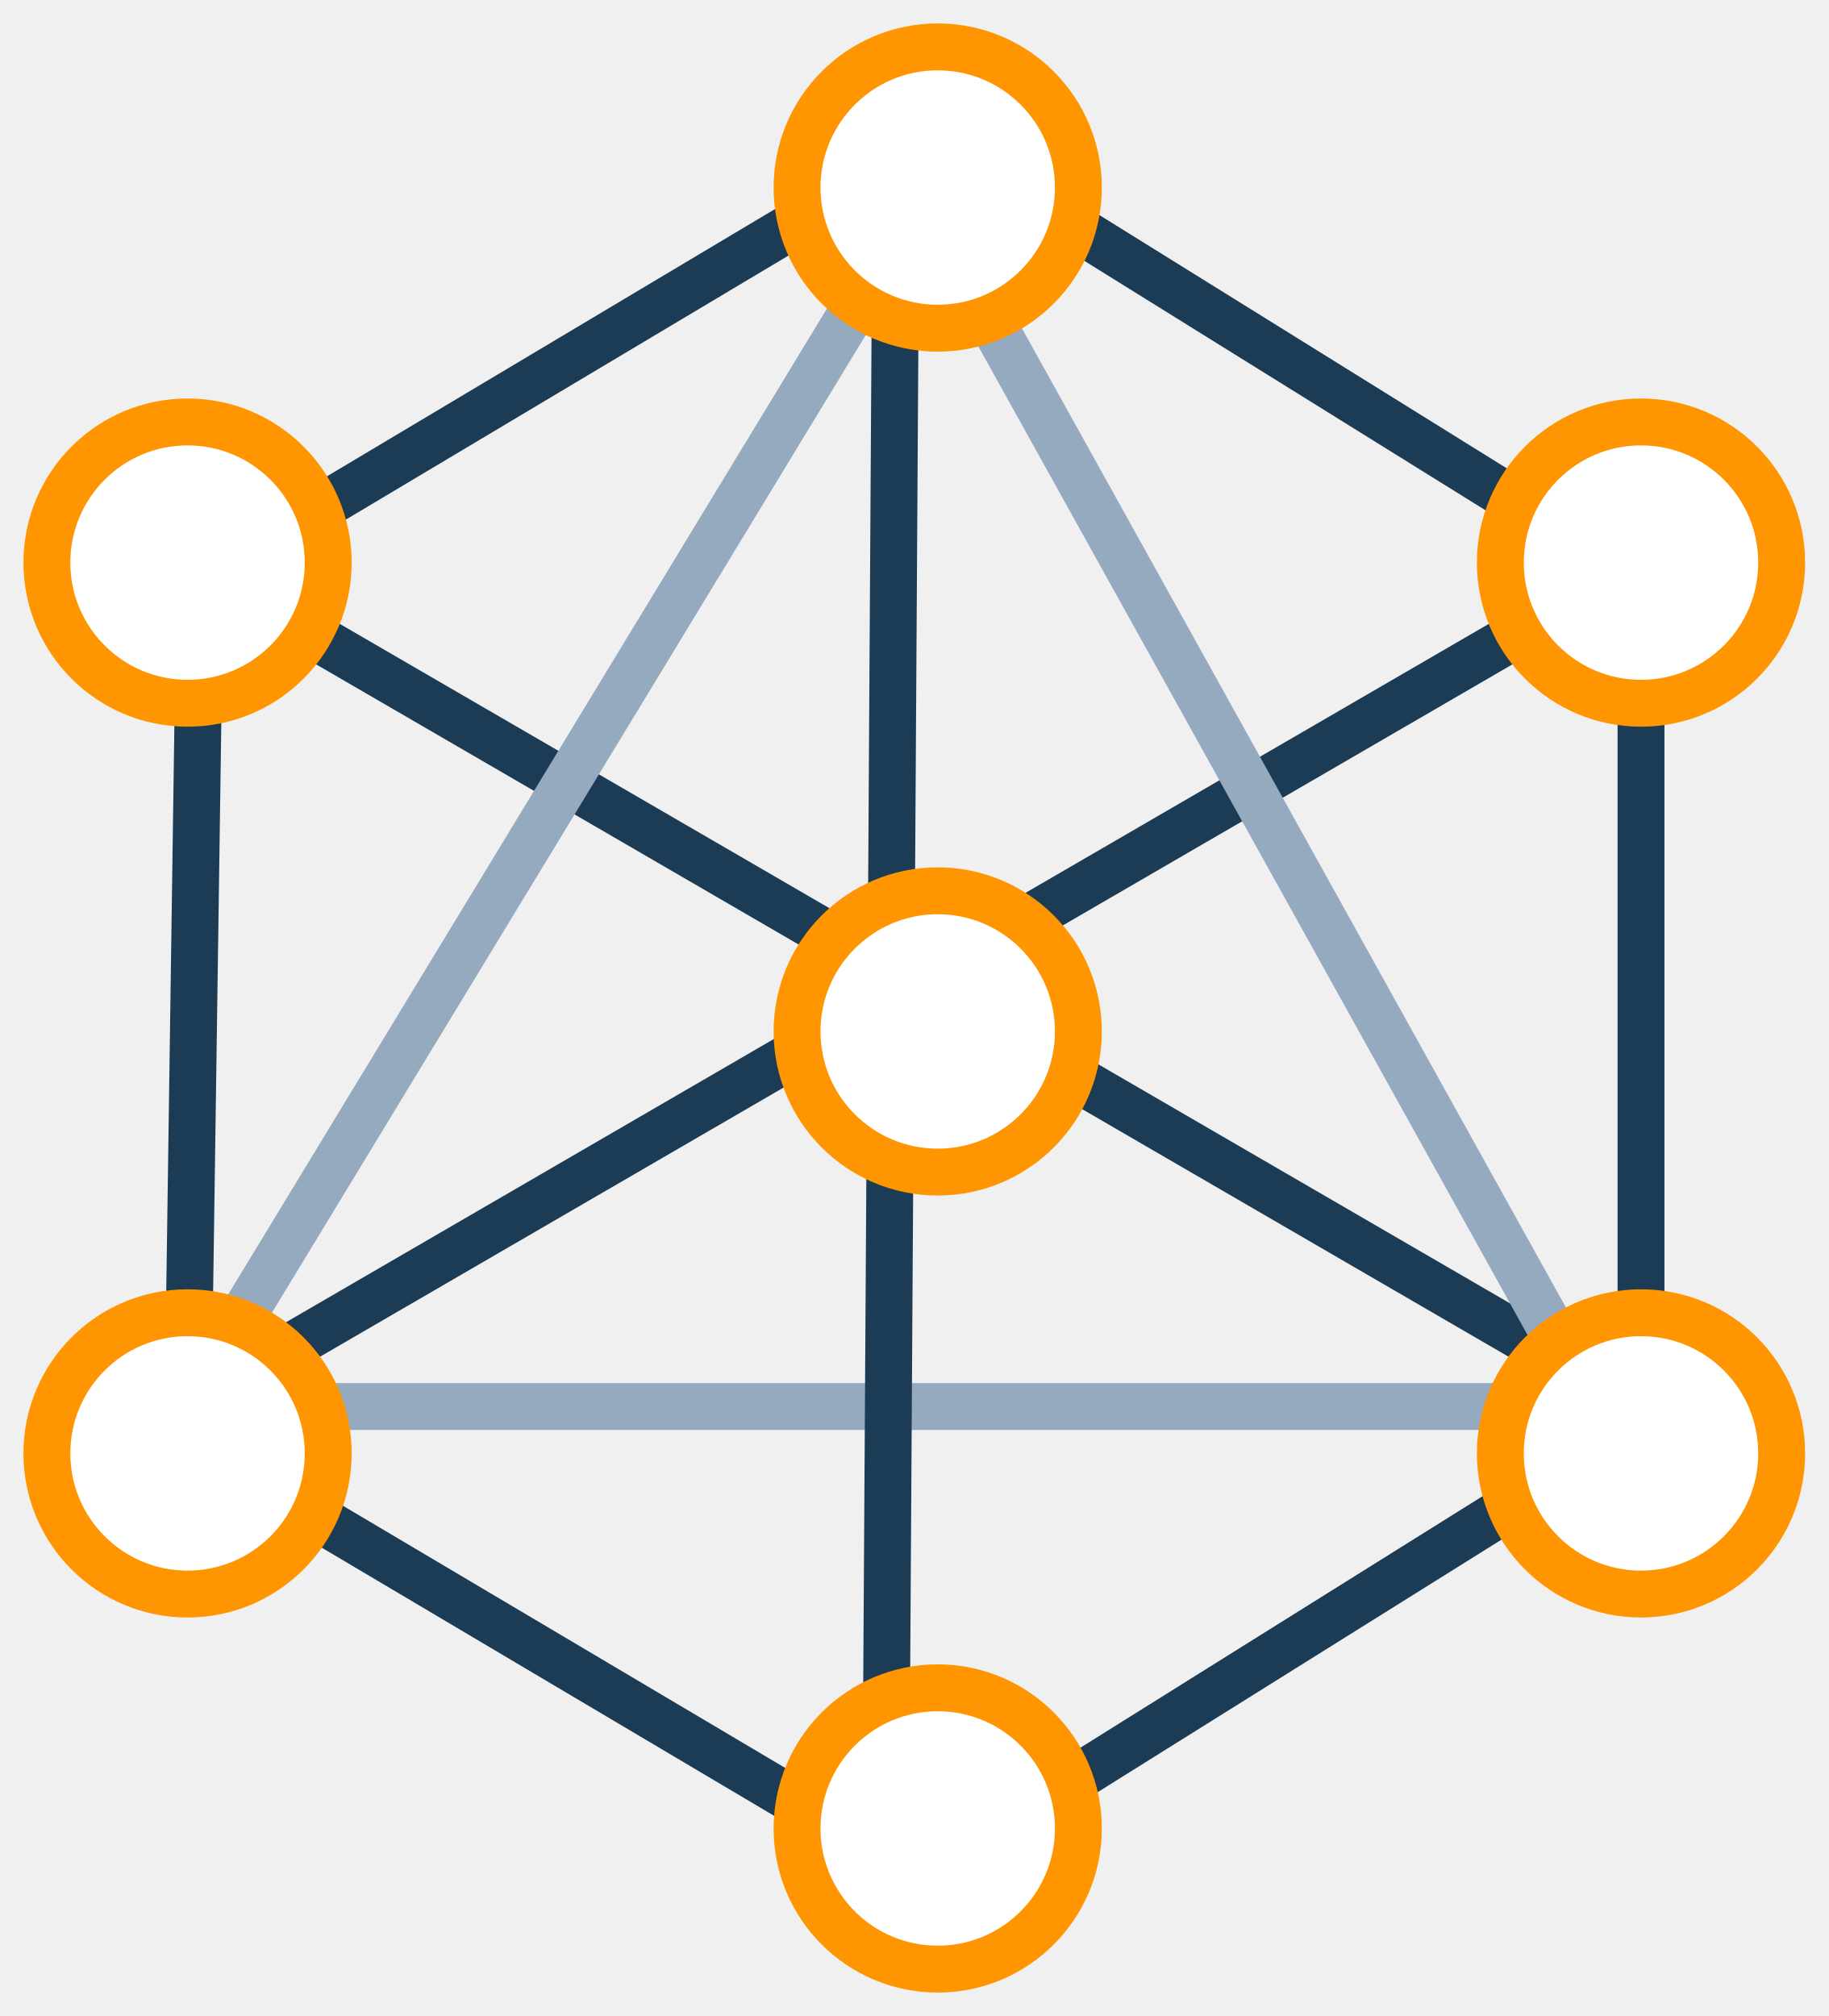
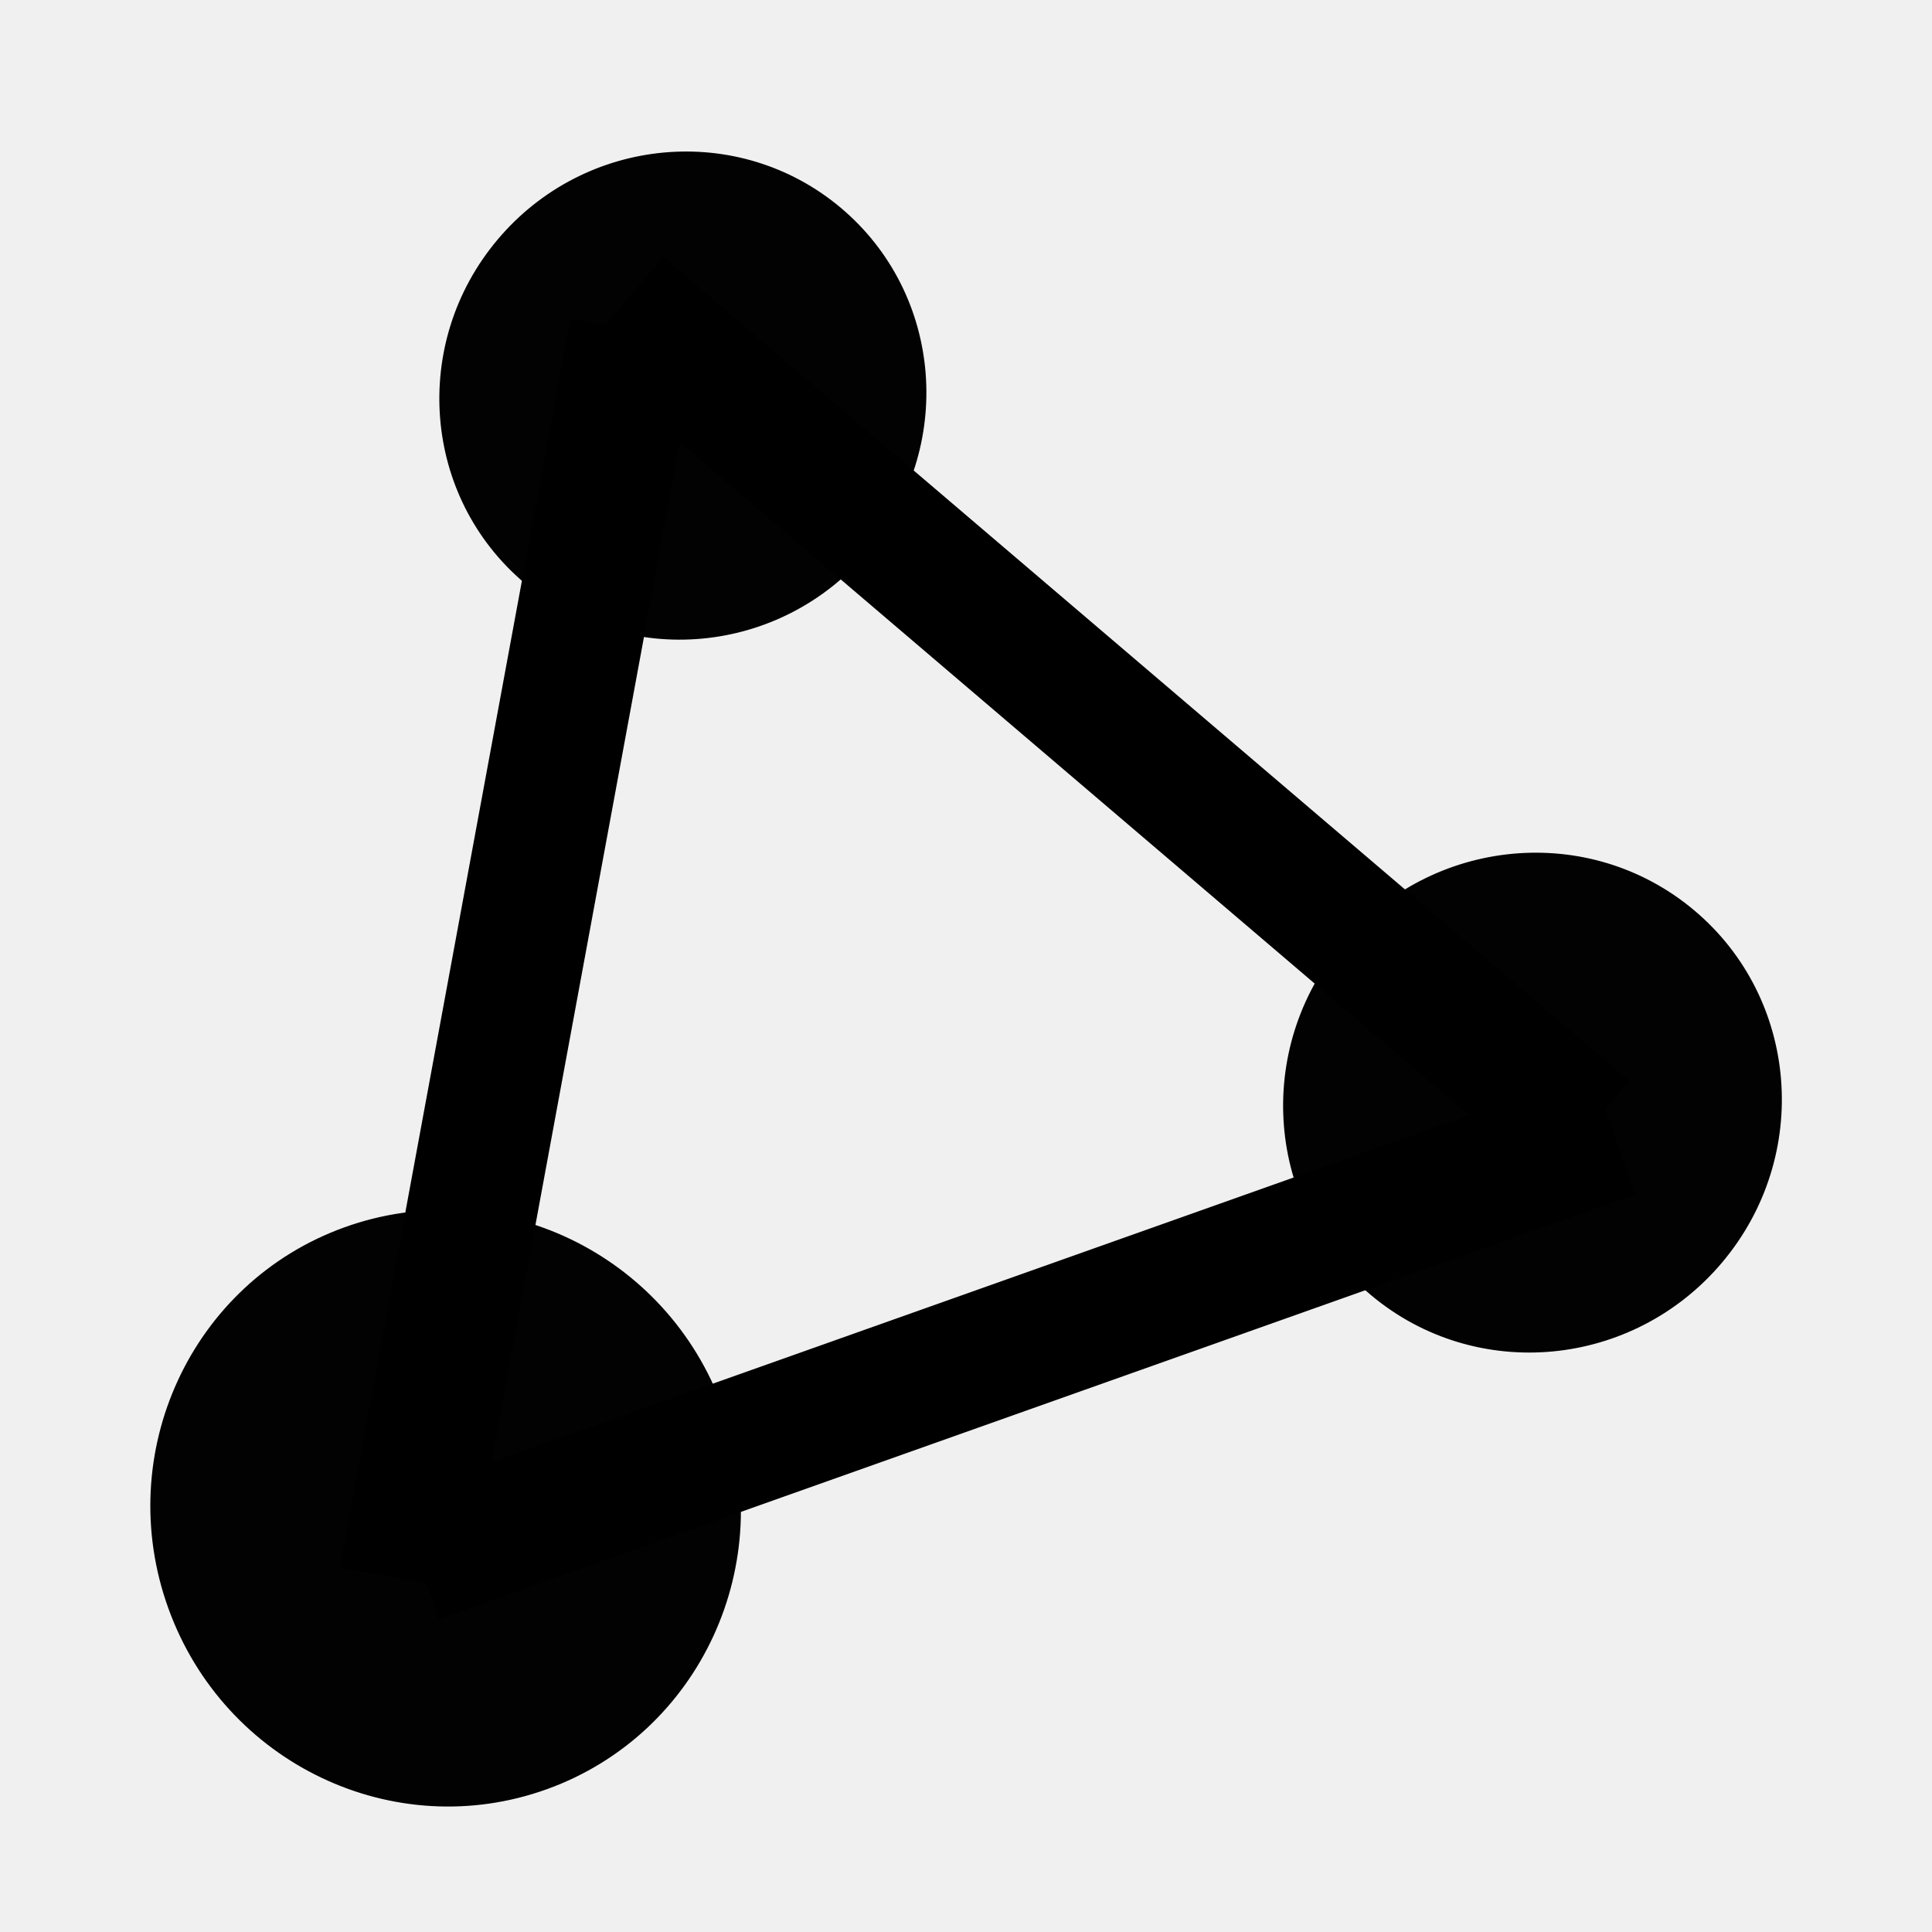
- <svg xmlns="http://www.w3.org/2000/svg" width="39px" height="43px" viewBox="0 0 39 43" version="1.1">
-   <defs />
-   <g id="Support-bitcoin" stroke="none" stroke-width="1" fill="none" fill-rule="evenodd">
-     <g id="22.01.18-Bitcoin.org_Support-Bitcoin_Desktop-1200px--" transform="translate(-781, -676)">
-       <g id="//contenct" transform="translate(215, 637)">
-         <g id="box2" transform="translate(400, 0)">
-           <g id="Be-the-network-icon" transform="translate(155, 30)">
-             <g>
-               <rect id="Rectangle-2" x="0" y="0" width="60" height="60" />
-               <g id="Group-3" transform="translate(12, 10)">
-                 <path d="M3.76,11.644 L3.504,29.451 L18.625,38.415 L33.5,29.112 L33.5,11.636 L18.945,2.585 L3.76,11.644 Z M18.955,1.415 L34.5,11.08 L34.5,29.666 L18.639,39.585 L2.496,30.015 L2.768,11.072 L18.955,1.415 Z" id="Path-2" fill="#1C3C55" fill-rule="nonzero" />
-                 <path d="M3,11 L34,29" id="Path-4" stroke="#1C3C55" />
-                 <path d="M3,29 L34,11" id="Path-5" stroke="#1C3C55" />
-                 <path d="M3,29 L18.962,2.717" id="Path-6" stroke="#95AABF" />
-                 <path d="M18,2 L33,29" id="Path-7" stroke="#95AABF" />
-                 <path d="M33,29 L2,29" id="Path-8" stroke="#95AABF" />
-                 <path d="M17.886,39 L18.114,2" id="Path-9" stroke="#1C3C55" />
-                 <g id="Group" fill="#FFFFFF">
-                   <circle id="Oval" cx="19" cy="3" r="3" />
-                   <circle id="Oval-Copy" cx="34" cy="11" r="3" />
-                   <circle id="Oval-Copy-2" cx="19" cy="21" r="3" />
-                   <circle id="Oval-Copy-3" cx="3" cy="11" r="3" />
-                   <circle id="Oval-Copy-4" cx="3" cy="30" r="3" />
-                   <circle id="Oval-Copy-5" cx="19" cy="38" r="3" />
-                   <circle id="Oval-Copy-6" cx="34" cy="30" r="3" />
-                 </g>
-                 <circle id="Oval" stroke="#FF9500" cx="19" cy="3" r="3" />
-                 <circle id="Oval-Copy" stroke="#FF9500" cx="34" cy="11" r="3" />
-                 <circle id="Oval-Copy-2" stroke="#FF9500" cx="19" cy="21" r="3" />
-                 <circle id="Oval-Copy-3" stroke="#FF9500" cx="3" cy="11" r="3" />
-                 <circle id="Oval-Copy-4" stroke="#FF9500" cx="3" cy="30" r="3" />
-                 <circle id="Oval-Copy-5" stroke="#FF9500" cx="19" cy="38" r="3" />
-                 <circle id="Oval-Copy-6" stroke="#FF9500" cx="34" cy="30" r="3" />
-               </g>
-             </g>
-           </g>
-         </g>
-       </g>
-     </g>
+ <svg xmlns="http://www.w3.org/2000/svg" width="32" height="32">
+   <g transform="translate(0 -1020.362)">
+     <rect width="104.286" height="154.286" x="138.571" y="175.934" ry="8.201" opacity=".99" fill="#fff" />
+     <path d="M72.226 43.174a19.193 19.445 0 1 1-38.386 0 19.193 19.445 0 1 1 38.386 0z" transform="matrix(-.163 -.137 -.137 .163 39.942 1038.853)" opacity=".99" stroke="#000" stroke-width=".2" stroke-linecap="round" stroke-linejoin="round" stroke-miterlimit="0" />
+     <path transform="matrix(-.159 -.134 -.134 .159 25.528 1027.156)" d="M72.226 43.174a19.193 19.445 0 1 1-38.386 0 19.193 19.445 0 1 1 38.386 0z" opacity=".99" stroke="#000" stroke-width=".2" stroke-linecap="round" stroke-linejoin="round" stroke-miterlimit="0" />
+     <path d="M26.289 1039.085l-16.002-13.646" stroke="#000" stroke-width="2.157" fill="none" />
+     <path d="M72.226 43.174a19.193 19.445 0 1 1-38.386 0 19.193 19.445 0 1 1 38.386 0z" transform="matrix(.238 -.086 -.086 -.238 -1.528 1060.18)" opacity=".99" stroke="#000" stroke-width=".2" stroke-linecap="round" stroke-linejoin="round" stroke-miterlimit="0" />
+     <path d="M6.908 1046.163l19.819-7.035" stroke="#000" stroke-width="2.157" fill="none" />
+     <path d="M10.506 1025.838l-3.817 20.681" stroke="#000" stroke-width="2.157" fill="none" />
  </g>
</svg>
